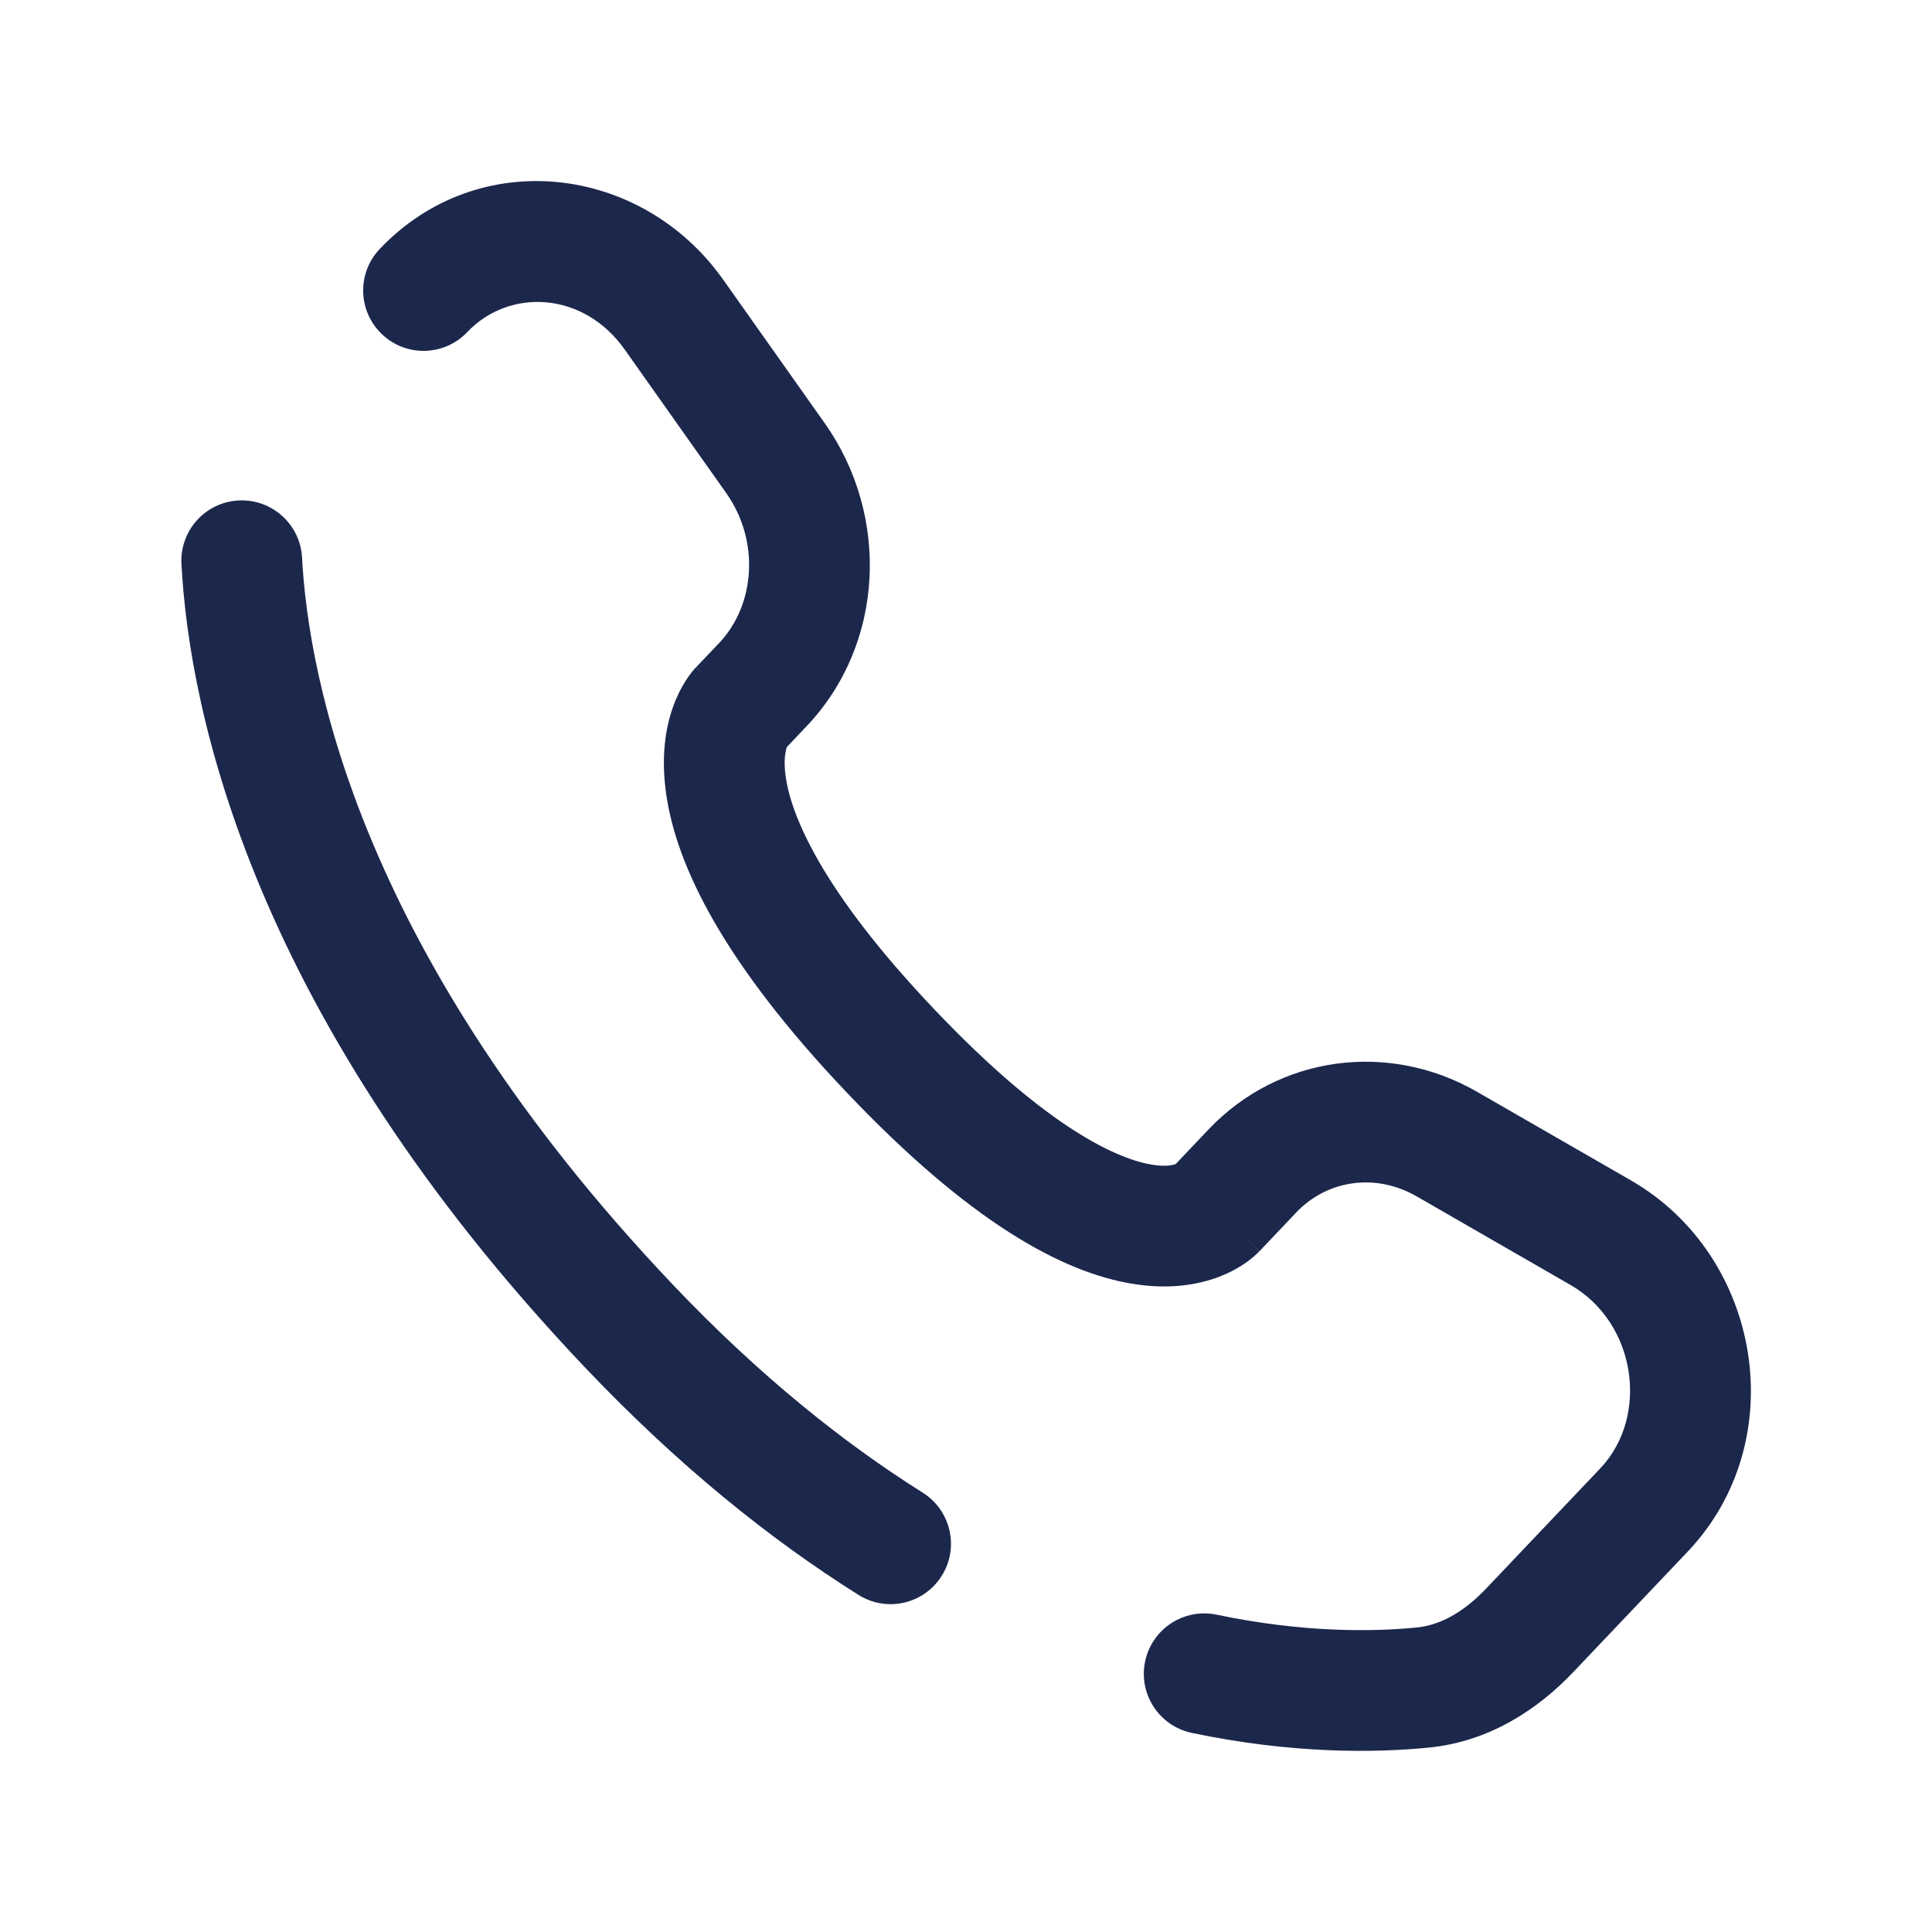
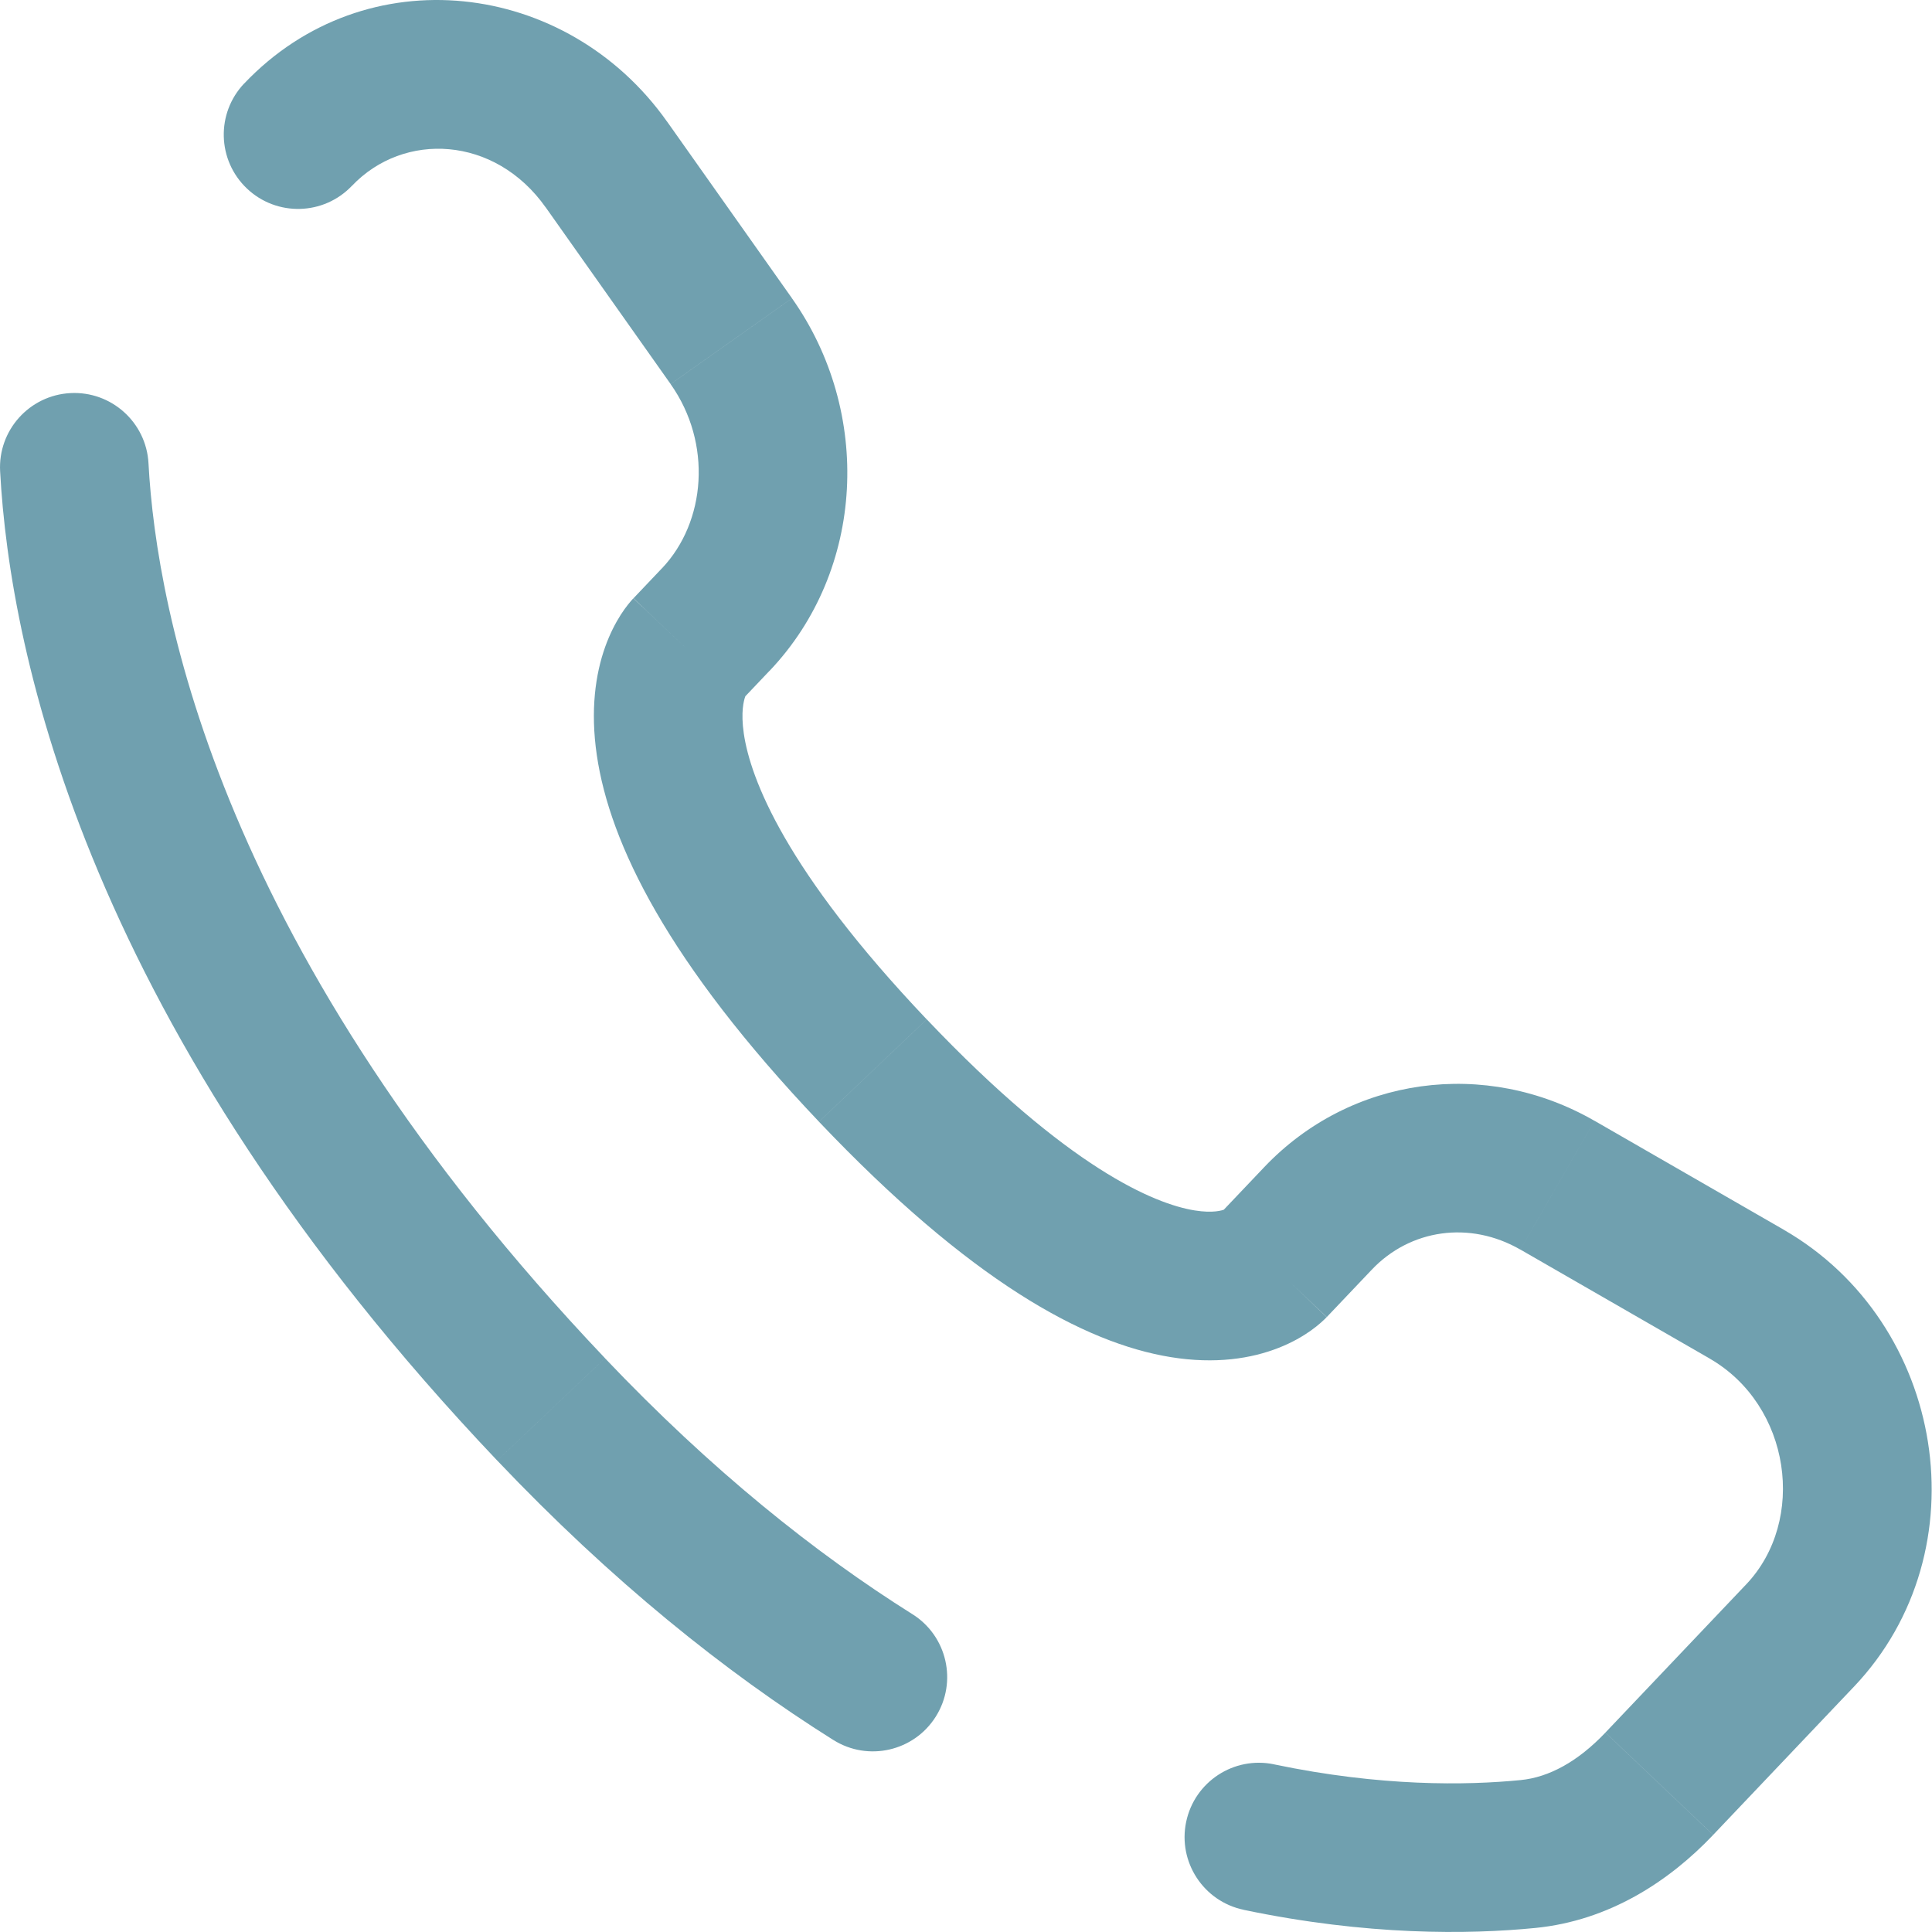
- <svg xmlns="http://www.w3.org/2000/svg" width="800px" height="800px" viewBox="0 0 24 24" fill="none">
-   <path d="M15.101 15.027L15.645 15.544V15.544L15.101 15.027ZM15.556 14.548L15.012 14.031V14.031L15.556 14.548ZM17.973 14.212L17.599 14.862H17.599L17.973 14.212ZM19.883 15.312L19.509 15.962L19.883 15.312ZM20.422 18.758L20.965 19.275L20.965 19.275L20.422 18.758ZM19.001 20.254L18.457 19.738L19.001 20.254ZM17.676 20.963L17.75 21.709L17.676 20.963ZM7.815 16.475L8.359 15.959L7.815 16.475ZM3.752 6.926C3.73 6.512 3.376 6.195 2.963 6.217C2.549 6.239 2.232 6.593 2.254 7.006L3.752 6.926ZM9.191 8.805L9.735 9.322L9.191 8.805ZM9.478 8.503L10.021 9.02L9.478 8.503ZM9.634 5.693L10.247 5.26L9.634 5.693ZM8.373 3.91L7.761 4.343V4.343L8.373 3.91ZM4.718 3.092C4.432 3.392 4.445 3.867 4.745 4.152C5.045 4.438 5.52 4.425 5.805 4.125L4.718 3.092ZM11.063 13.056L11.607 12.539L11.063 13.056ZM10.664 19.812C11.015 20.033 11.478 19.927 11.698 19.576C11.919 19.226 11.813 18.763 11.462 18.542L10.664 19.812ZM15.113 20.058C14.708 19.974 14.31 20.233 14.225 20.639C14.14 21.044 14.4 21.442 14.806 21.527L15.113 20.058ZM15.645 15.544L16.1 15.064L15.012 14.031L14.557 14.511L15.645 15.544ZM17.599 14.862L19.509 15.962L20.258 14.662L18.347 13.562L17.599 14.862ZM19.878 18.242L18.457 19.738L19.545 20.77L20.965 19.275L19.878 18.242ZM8.359 15.959C4.483 11.878 3.833 8.436 3.752 6.926L2.254 7.006C2.353 8.855 3.138 12.64 7.272 16.992L8.359 15.959ZM9.735 9.322L10.021 9.02L8.934 7.987L8.647 8.289L9.735 9.322ZM10.247 5.26L8.986 3.477L7.761 4.343L9.022 6.126L10.247 5.26ZM9.191 8.805C8.647 8.289 8.646 8.289 8.646 8.29C8.645 8.29 8.645 8.291 8.644 8.292C8.643 8.293 8.642 8.294 8.641 8.295C8.639 8.297 8.637 8.299 8.635 8.301C8.631 8.306 8.627 8.311 8.622 8.316C8.612 8.327 8.602 8.339 8.591 8.353C8.569 8.381 8.544 8.415 8.518 8.456C8.466 8.538 8.409 8.645 8.361 8.78C8.263 9.055 8.21 9.418 8.277 9.873C8.407 10.765 8.992 11.964 10.519 13.572L11.607 12.539C10.179 11.036 9.828 10.111 9.761 9.655C9.729 9.435 9.761 9.32 9.774 9.283C9.782 9.263 9.786 9.257 9.782 9.264C9.779 9.268 9.775 9.275 9.767 9.284C9.764 9.289 9.759 9.294 9.754 9.301C9.751 9.304 9.748 9.307 9.745 9.311C9.743 9.312 9.742 9.314 9.74 9.316C9.739 9.317 9.738 9.318 9.737 9.319C9.737 9.319 9.736 9.32 9.736 9.32C9.735 9.321 9.735 9.322 9.191 8.805ZM10.519 13.572C12.042 15.176 13.192 15.806 14.07 15.948C14.52 16.022 14.885 15.963 15.161 15.854C15.296 15.801 15.402 15.739 15.482 15.682C15.522 15.653 15.556 15.627 15.582 15.603C15.596 15.591 15.608 15.58 15.618 15.57C15.623 15.565 15.628 15.561 15.632 15.556C15.635 15.554 15.637 15.552 15.639 15.55C15.64 15.549 15.641 15.548 15.642 15.547C15.642 15.546 15.643 15.545 15.643 15.545C15.644 15.544 15.645 15.544 15.101 15.027C14.557 14.511 14.558 14.51 14.558 14.509C14.559 14.509 14.559 14.508 14.56 14.508C14.561 14.507 14.562 14.506 14.562 14.505C14.564 14.503 14.566 14.502 14.568 14.5C14.571 14.496 14.574 14.493 14.577 14.49C14.583 14.485 14.588 14.48 14.593 14.475C14.603 14.467 14.61 14.462 14.615 14.458C14.624 14.452 14.623 14.454 14.61 14.459C14.591 14.467 14.5 14.499 14.31 14.468C13.908 14.402 13.039 14.047 11.607 12.539L10.519 13.572ZM8.986 3.477C7.972 2.043 5.944 1.801 4.718 3.092L5.805 4.125C6.328 3.575 7.249 3.618 7.761 4.343L8.986 3.477ZM18.457 19.738C18.178 20.031 17.886 20.189 17.603 20.217L17.75 21.709C18.497 21.636 19.102 21.237 19.545 20.77L18.457 19.738ZM10.021 9.02C10.989 8.001 11.057 6.407 10.247 5.26L9.022 6.126C9.444 6.723 9.379 7.518 8.934 7.987L10.021 9.02ZM19.509 15.962C20.33 16.434 20.491 17.597 19.878 18.242L20.965 19.275C22.27 17.901 21.89 15.602 20.258 14.662L19.509 15.962ZM16.1 15.064C16.485 14.658 17.086 14.567 17.599 14.862L18.347 13.562C17.248 12.93 15.886 13.111 15.012 14.031L16.1 15.064ZM11.462 18.542C10.479 17.924 9.431 17.088 8.359 15.959L7.272 16.992C8.426 18.207 9.569 19.124 10.664 19.812L11.462 18.542ZM17.603 20.217C17.056 20.271 16.191 20.284 15.113 20.058L14.806 21.527C16.054 21.788 17.074 21.776 17.75 21.709L17.603 20.217Z" fill="#1C274C" />
+ <svg xmlns="http://www.w3.org/2000/svg" id="Layer_2" data-name="Layer 2" width="649.92" height="650.03" viewBox="0 0 649.92 650.03">
+   <defs>
+     <style>
+       .cls-1 {
+         fill: #70a0af;
+         stroke-width: 0px;
+       }
+     </style>
+   </defs>
+   <g id="Layer_1-2" data-name="Layer 1">
+     <path class="cls-1" d="m428.26,425.93l18.13,17.22h0l-18.13-17.22Zm15.18-15.98l-18.13-17.22h0l18.13,17.22Zm80.56-11.18l-12.47,21.67h0l12.47-21.67Zm63.68,36.66l-12.47,21.67,12.47-21.67Zm17.94,114.88l18.13,17.22h0s-18.13-17.22-18.13-17.22Zm-47.35,49.85l-18.13-17.22,18.13,17.22Zm-44.16,23.64l2.46,24.88-2.46-24.88Zm-328.7-149.6l18.13-17.22-18.13,17.22ZM49.96,155.88c-.74-13.79-12.52-24.36-26.3-23.62S-.7,144.78.04,158.56l49.93-2.68Zm181.3,62.64l18.13,17.22-18.13-17.22Zm9.56-10.07l18.13,17.22-18.13-17.22Zm5.22-93.67l20.41-14.43-20.41,14.43Zm-42.03-59.45l-20.41,14.43h0l20.41-14.43Zm-121.85-27.25c-9.51,10.01-9.1,25.83.91,35.34,10.01,9.51,25.83,9.1,35.34-.91l-36.25-34.43Zm211.52,332.13l18.13-17.22-18.13,17.22Zm-13.3,225.21c11.69,7.35,27.12,3.83,34.47-7.86,7.35-11.69,3.82-27.12-7.87-34.47l-26.6,42.33Zm148.3,8.2c-13.51-2.83-26.76,5.83-29.59,19.35-2.83,13.51,5.83,26.76,19.35,29.59l10.25-48.94Zm17.72-150.49l15.18-15.98-36.25-34.43-15.18,15.98,36.25,34.43Zm65.14-22.71l63.68,36.66,24.94-43.33-63.68-36.66-24.94,43.33Zm75.97,112.65l-47.35,49.85,36.25,34.43,47.35-49.85-36.25-34.44Zm-383.96-76.11C74.34,320.95,52.67,206.21,49.96,155.88L.04,158.56c3.31,61.64,29.48,187.81,167.25,332.85l36.25-34.43Zm45.84-221.24l9.56-10.07-36.25-34.43-9.56,10.07,36.25,34.43Zm17.07-135.38l-42.03-59.45-40.83,28.87,42.03,59.45,40.83-28.87Zm-35.2,118.16q-18.13-17.22-18.17-17.17s-.03.03-.05.05c-.03.03-.06.07-.1.1-.07.07-.13.14-.2.22-.14.15-.29.32-.44.5-.31.36-.65.77-1.02,1.23-.73.93-1.56,2.06-2.43,3.42-1.74,2.73-3.63,6.31-5.24,10.81-3.26,9.15-5.03,21.27-2.81,36.41,4.36,29.74,23.84,69.73,74.75,123.33l36.25-34.43c-47.59-50.1-59.31-80.96-61.54-96.14-1.07-7.33.02-11.18.45-12.4.24-.68.4-.87.25-.63-.08.12-.23.34-.48.66-.13.16-.28.34-.46.55-.09.1-.19.21-.29.33-.05.06-.11.12-.16.18-.03.03-.06.06-.09.09-.01.02-.04.04-.04.05t-18.17-17.17Zm44.29,158.91c50.76,53.44,89.1,74.45,118.35,79.2,15.01,2.44,27.16.49,36.36-3.14,4.5-1.77,8.06-3.86,10.73-5.75,1.33-.95,2.44-1.84,3.34-2.63.45-.39.84-.76,1.19-1.09.17-.16.33-.32.48-.47.07-.07.15-.15.21-.22.03-.03.07-.07.1-.1.02-.02.04-.04.05-.05t-18.08-17.27q-18.13-17.22-18.08-17.26s.03-.03.05-.05c.03-.03.06-.06.09-.09.06-.06.12-.12.17-.18.11-.11.22-.22.32-.31.2-.19.38-.36.54-.5.32-.28.56-.46.71-.57.31-.22.28-.15-.15.02-.64.25-3.67,1.32-10,.3-13.42-2.18-42.37-14.02-90.11-64.28l-36.25,34.43ZM224.43,40.91C190.64-6.87,123.03-14.94,82.16,28.1l36.25,34.43c17.43-18.35,48.11-16.91,65.19,7.25l40.83-28.87Zm315.72,542.03c-9.3,9.79-19.03,15.04-28.49,15.97l4.91,49.76c24.9-2.46,45.05-15.74,59.83-31.3l-36.25-34.43ZM258.95,225.68c32.25-33.96,34.53-87.1,7.51-125.32l-40.83,28.87c14.07,19.9,11.91,46.38-2.94,62.02l36.25,34.43Zm316.26,231.41c27.36,15.75,32.72,54.49,12.29,76l36.25,34.43c43.5-45.8,30.83-122.43-23.6-153.76l-24.94,43.33Zm-113.64-29.93c12.85-13.53,32.87-16.57,49.96-6.73l24.94-43.33c-36.62-21.08-82.03-15.03-111.15,15.63l36.25,34.43Zm-154.59,115.94c-32.79-20.61-67.69-48.49-103.43-86.12l-36.25,34.43c38.47,40.5,76.58,71.08,113.08,94.02l26.6-42.33Zm204.68,55.81c-18.22,1.8-47.05,2.25-82.99-5.28l-10.25,48.94c41.62,8.71,75.62,8.32,98.15,6.1l-4.91-49.76Z" />
+   </g>
</svg>
